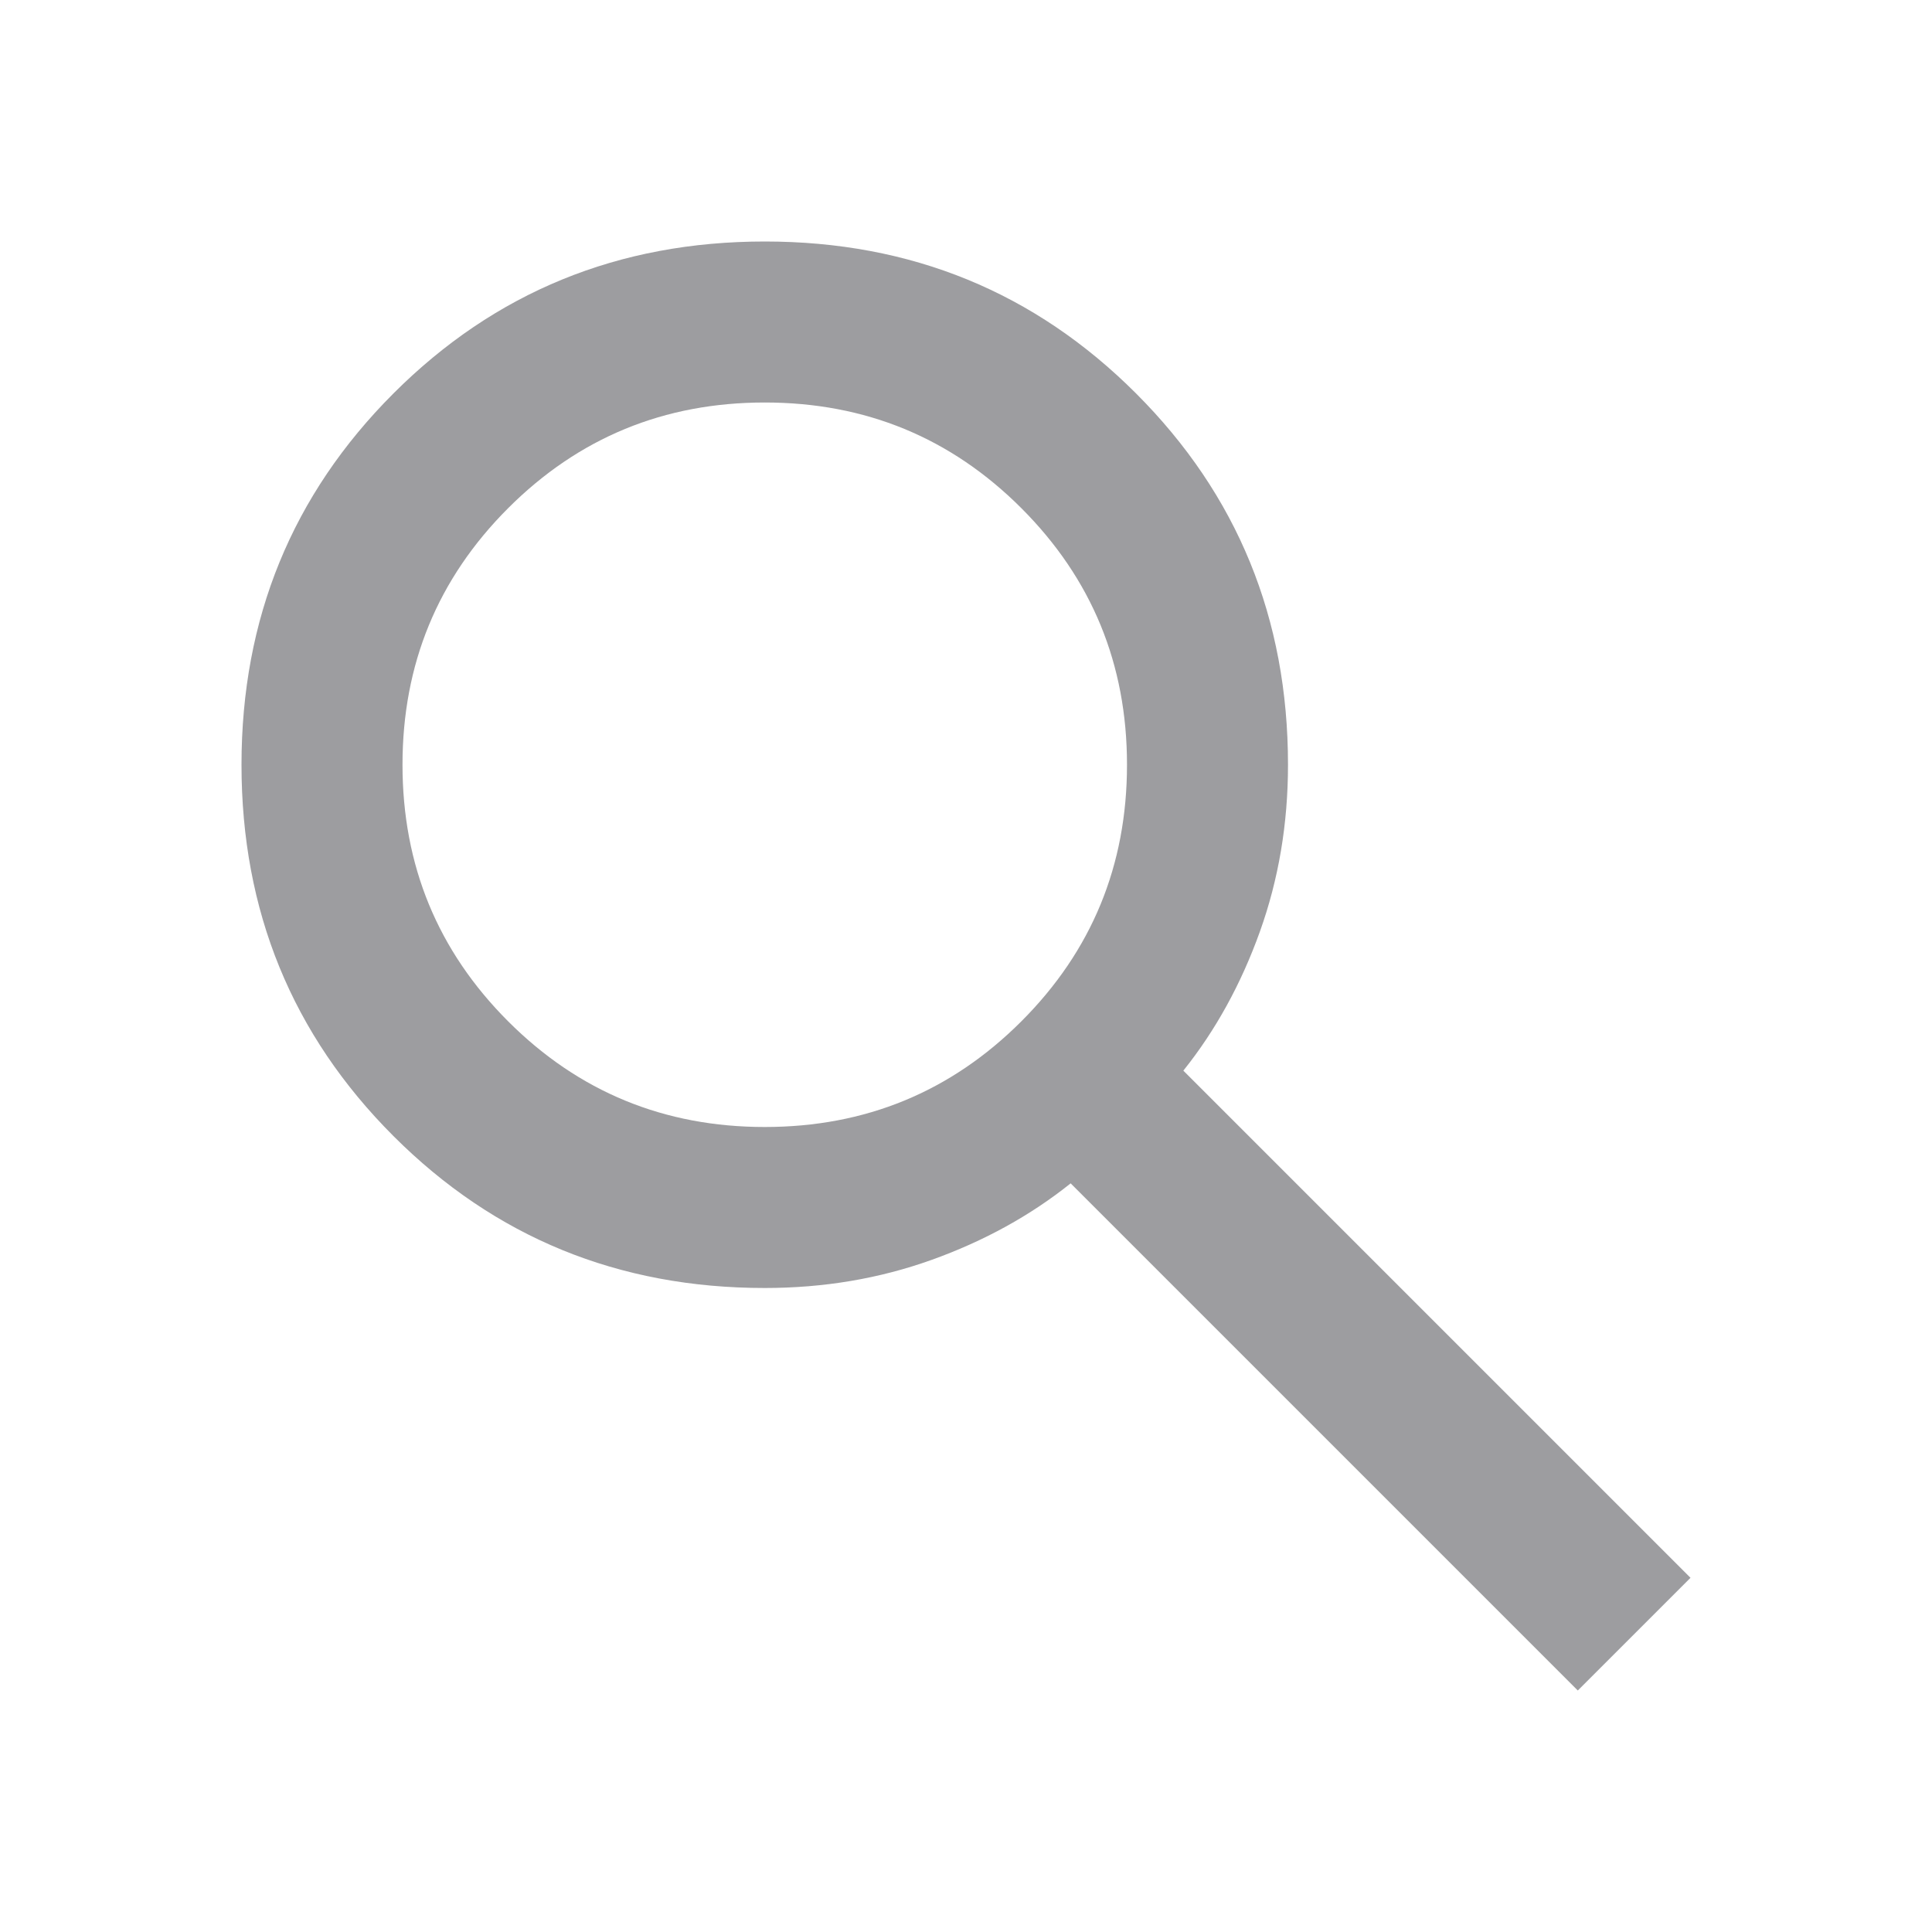
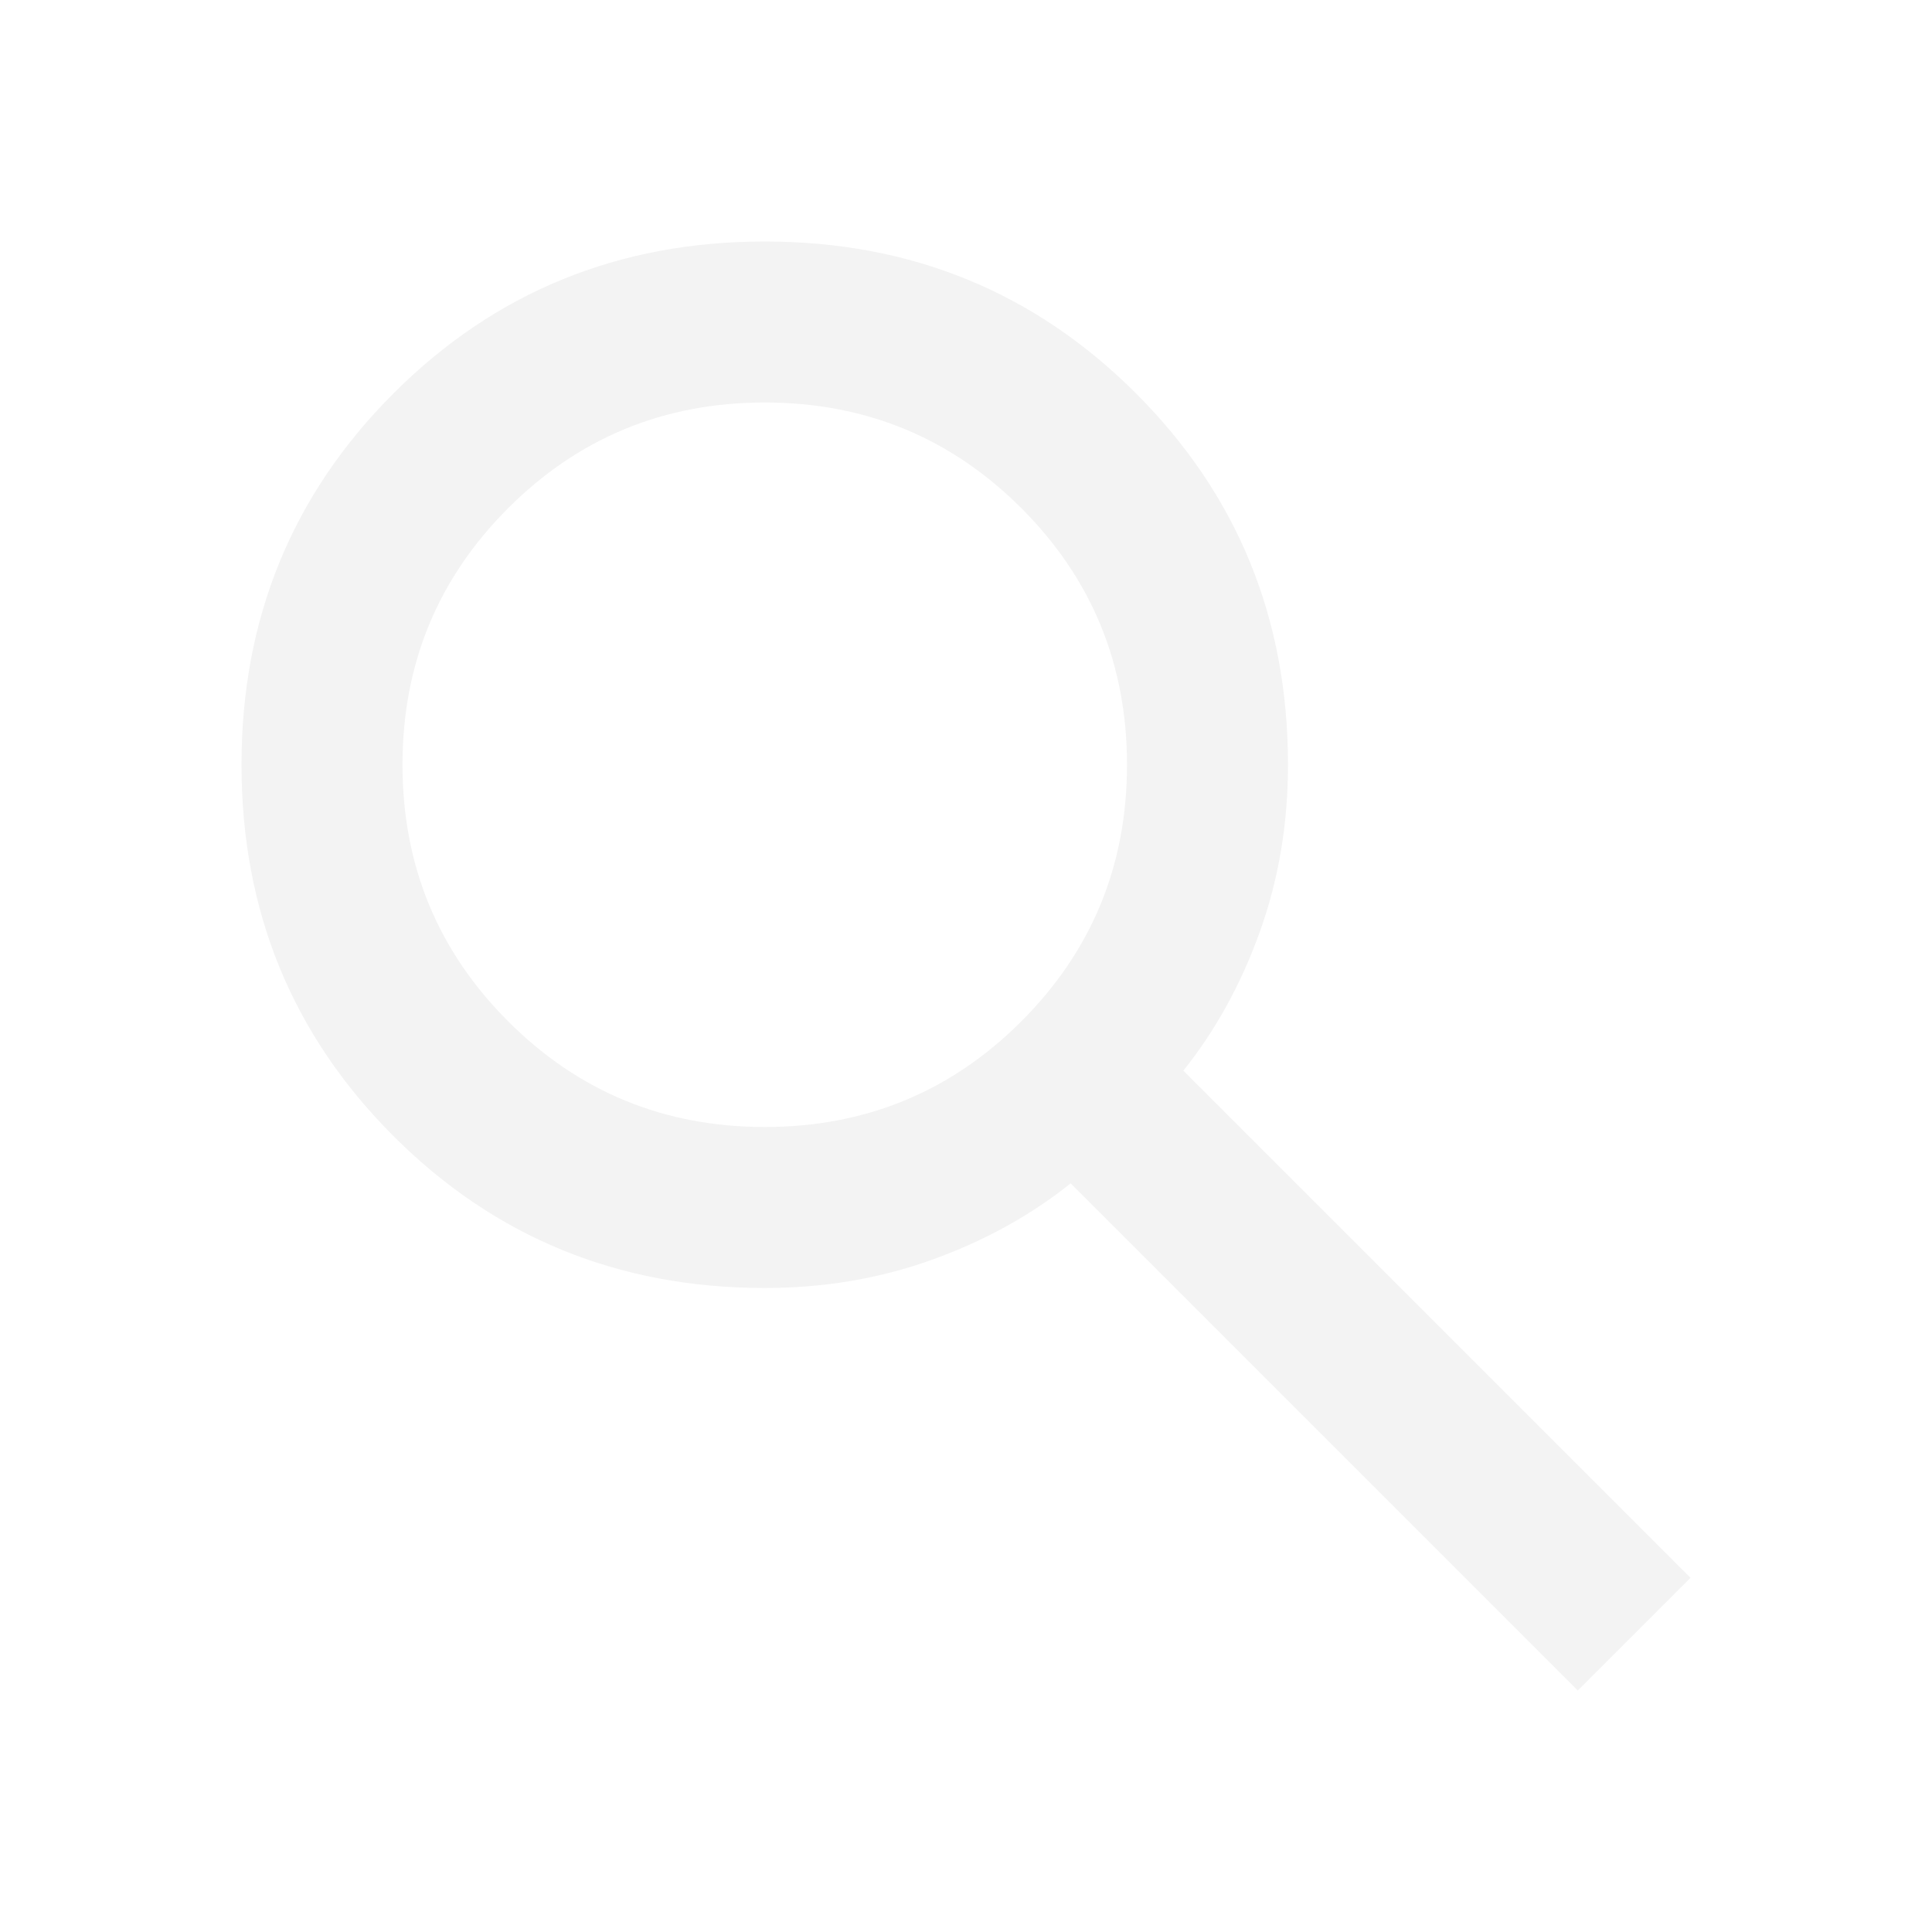
<svg xmlns="http://www.w3.org/2000/svg" height="24" viewBox="0 -960 960 960" width="24">
-   <path d="M784-120 532-372q-30 24-69 38t-83 14q-109 0-184.5-75.5T120-580q0-109 75.5-184.5T380-840q109 0 184.5 75.5T640-580q0 44-14 83t-38 69l252 252-56 56ZM380-400q75 0 127.5-52.5T560-580q0-75-52.5-127.5T380-760q-75 0-127.5 52.5T200-580q0 75 52.5 127.5T380-400Z" fill="#9d9da0" />
+   <path d="M784-120 532-372q-30 24-69 38t-83 14q-109 0-184.5-75.5T120-580q0-109 75.5-184.5T380-840q109 0 184.5 75.5T640-580q0 44-14 83t-38 69l252 252-56 56ZM380-400q75 0 127.5-52.5T560-580q0-75-52.5-127.5T380-760q-75 0-127.5 52.5T200-580q0 75 52.5 127.5T380-400Z" fill="#f3f3f3" />
</svg>
